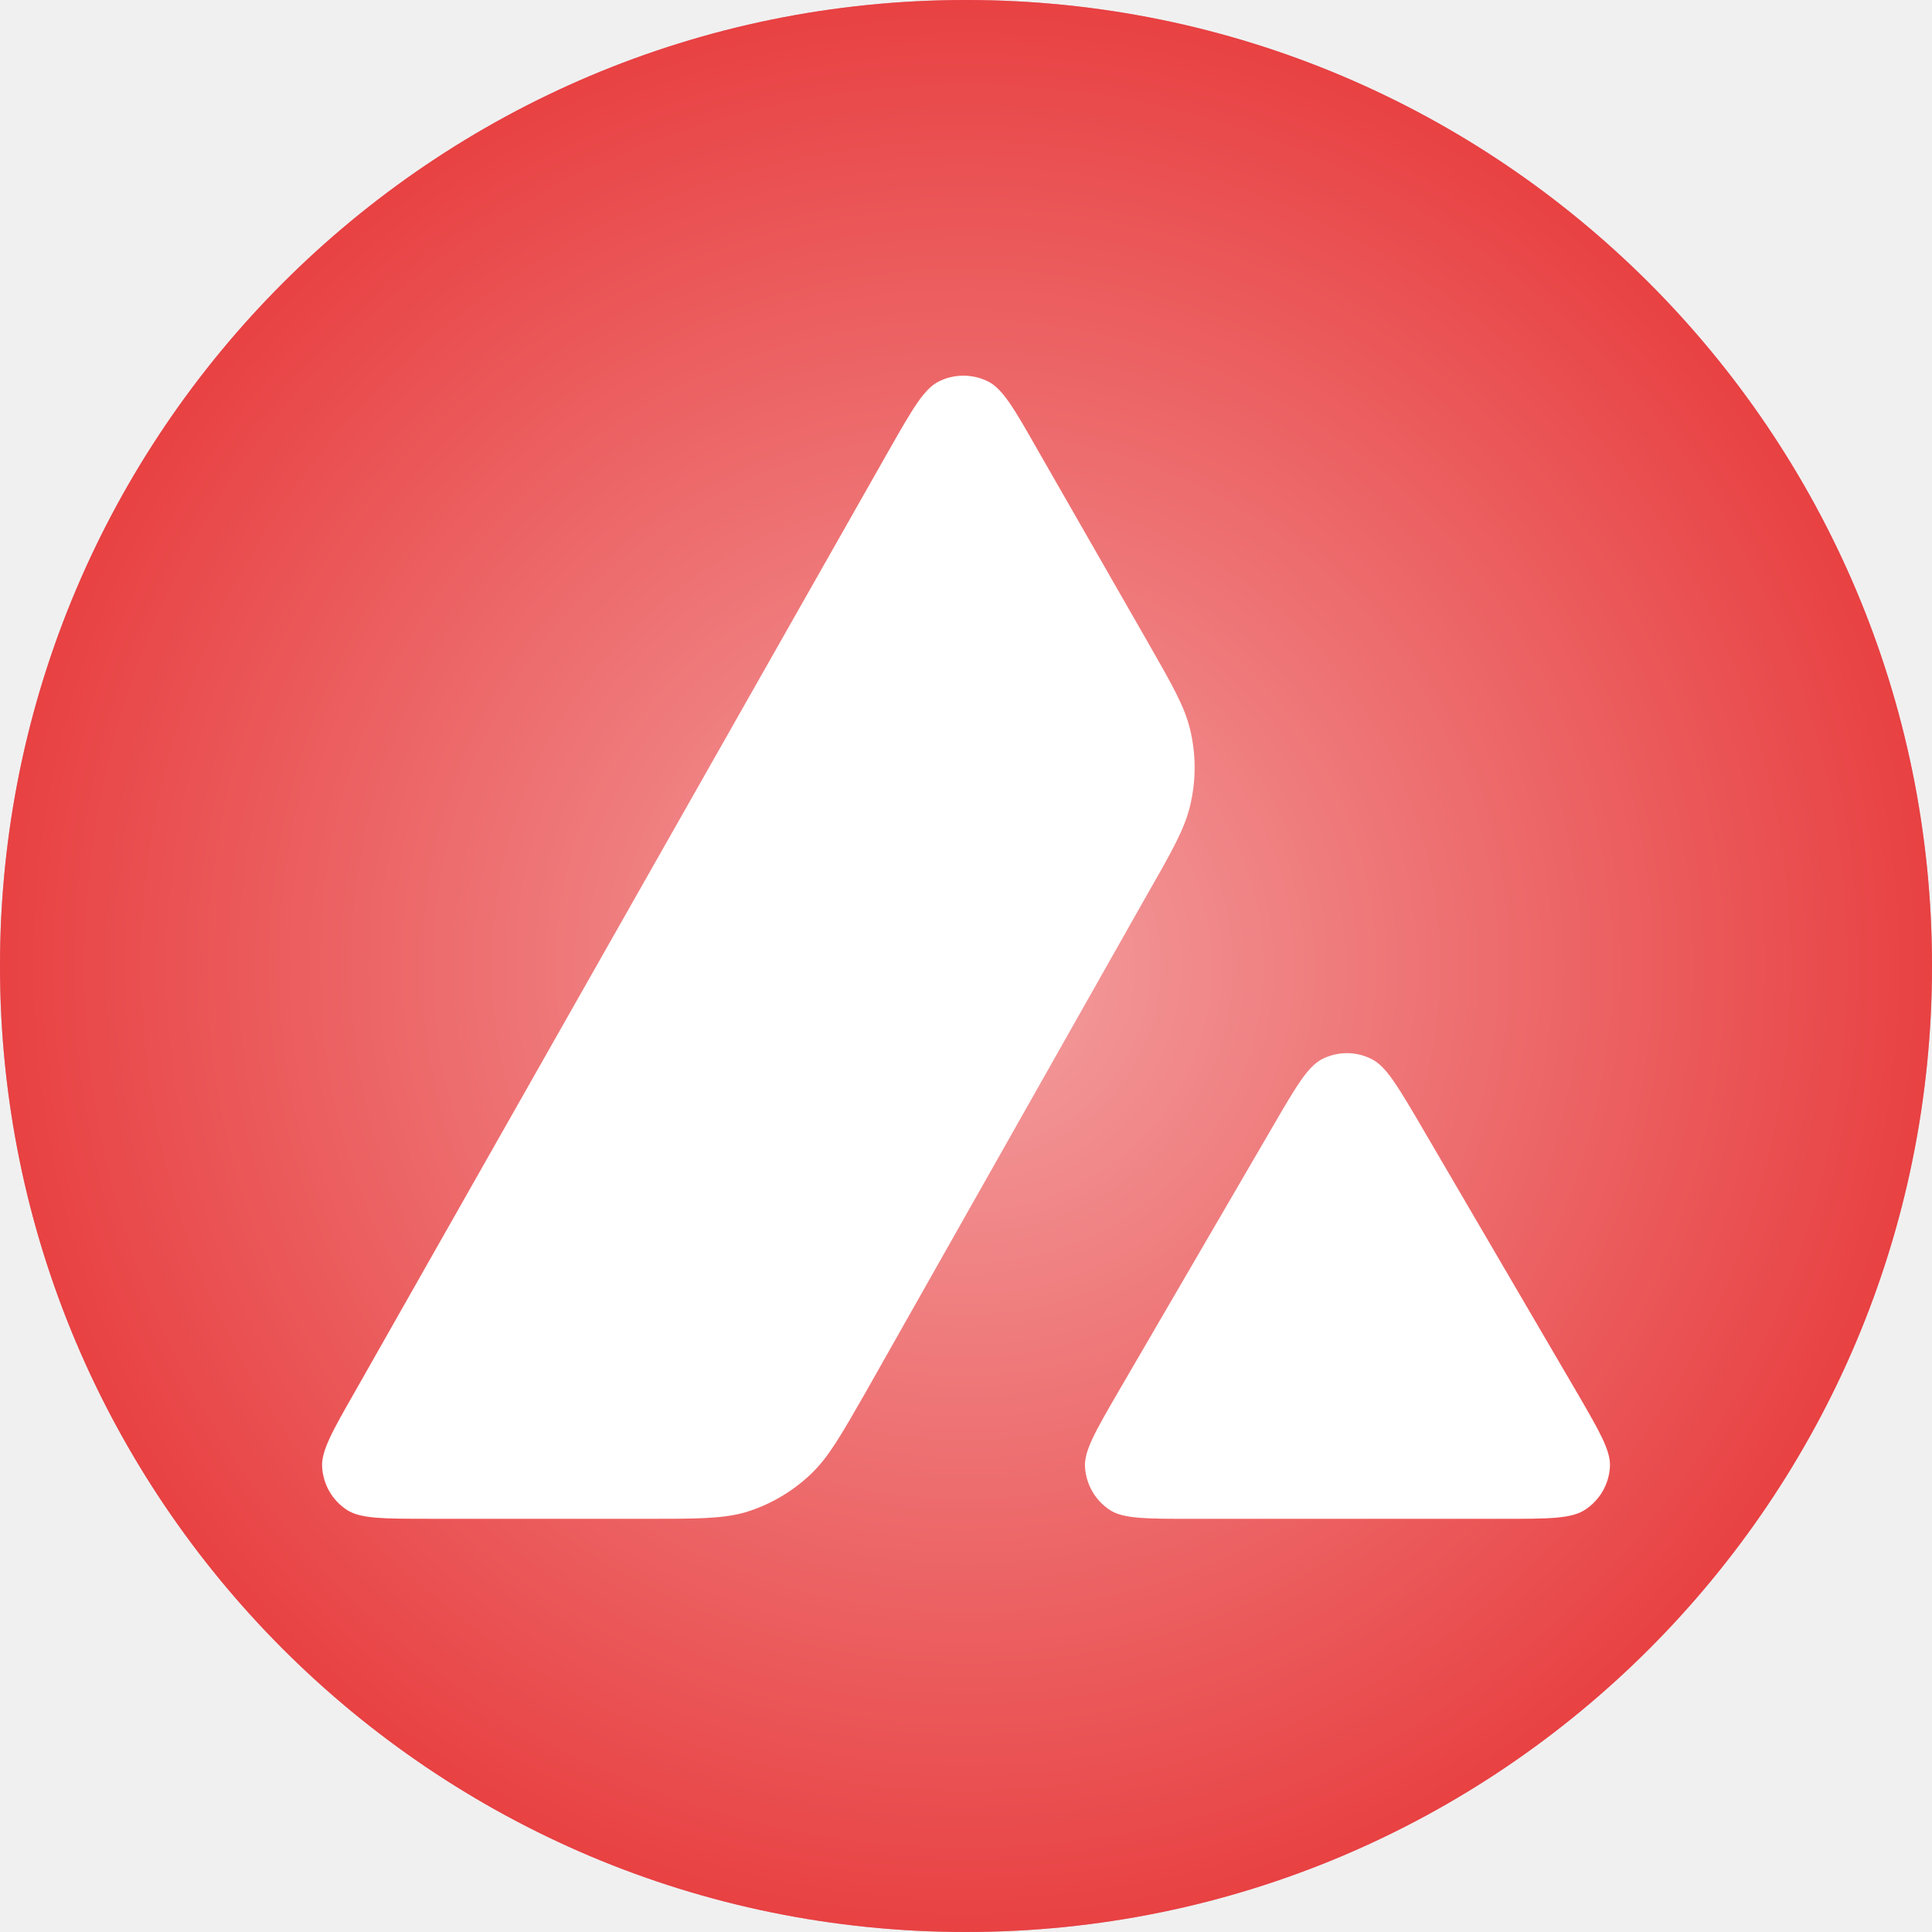
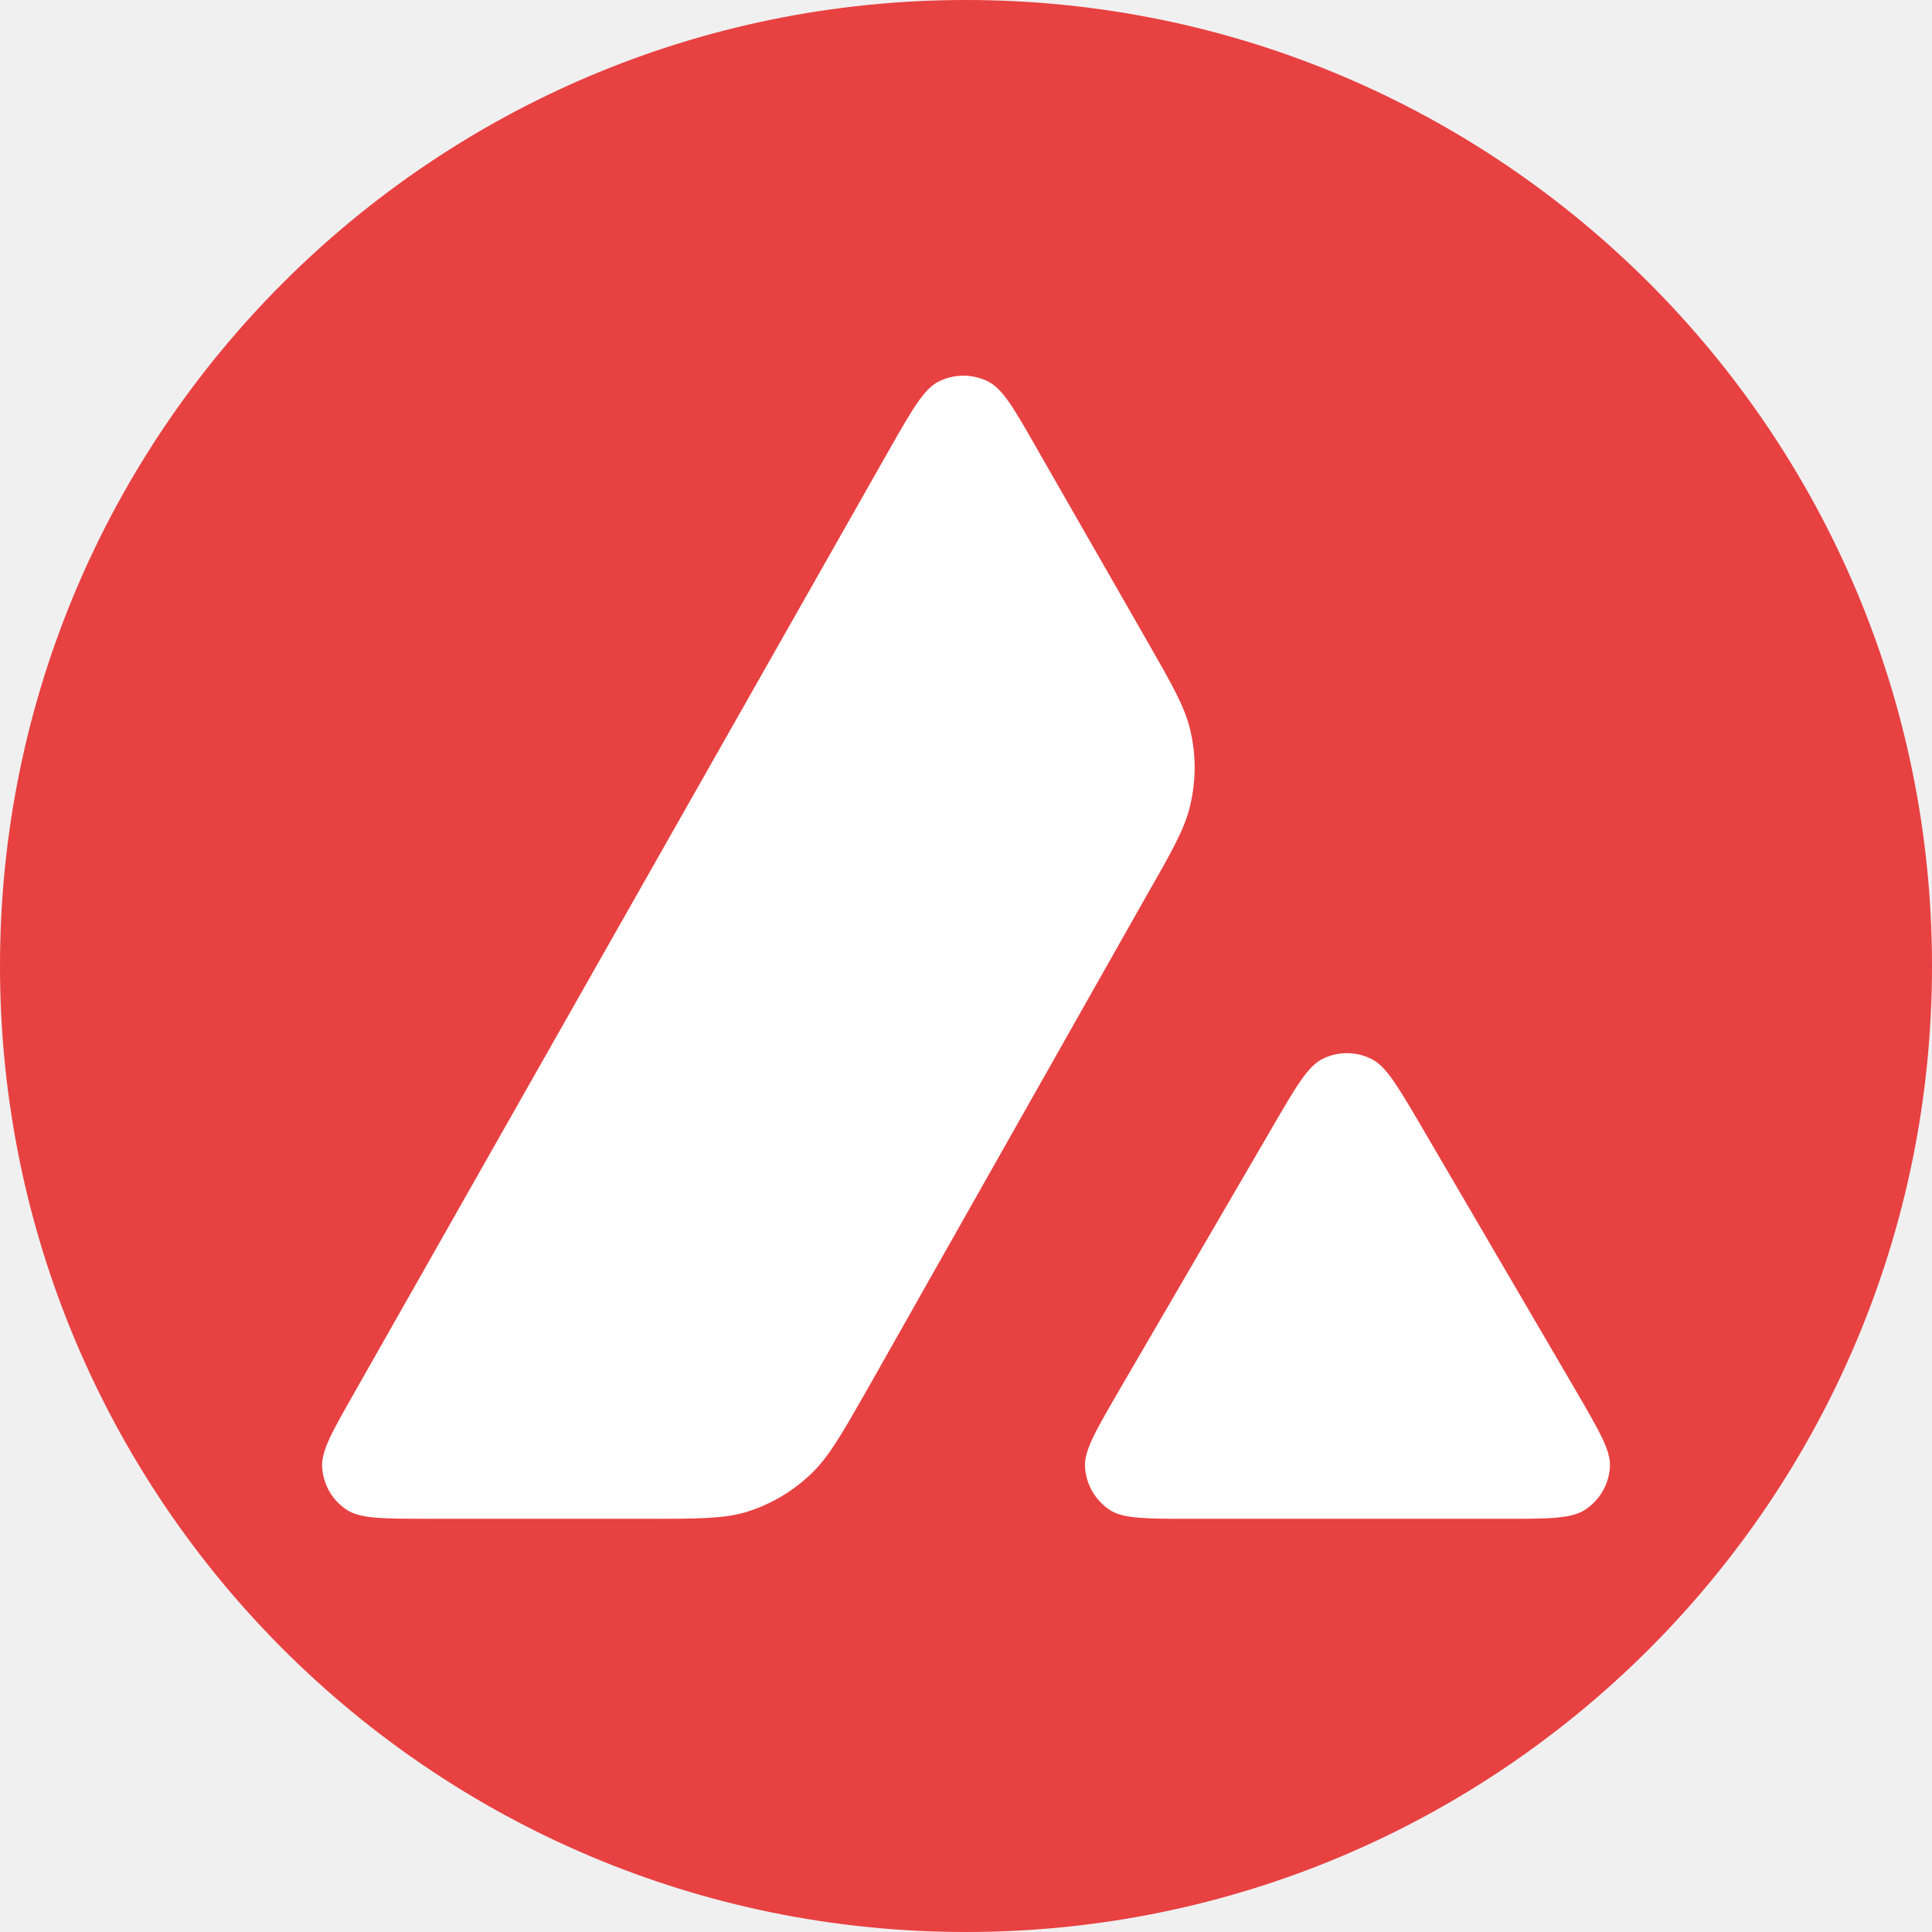
<svg xmlns="http://www.w3.org/2000/svg" width="36" height="36" viewBox="0 0 36 36" fill="none">
  <rect width="36" height="36" rx="50" fill="#E84142" />
-   <rect width="36" height="36" rx="50" fill="url(#a)" fill-opacity=".5" />
+   <rect width="36" height="36" rx="50" fill="url(#E84142)" fill-opacity=".5" />
  <path d="M7.988 28.301h4.035c.95 0 1.425 0 1.85-.117a3.047 3.047 0 0 0 1.24-.72c.325-.31.558-.718 1.019-1.524l.014-.025 5.233-9.252c.465-.812.695-1.22.797-1.65a3.032 3.032 0 0 0 0-1.42c-.101-.425-.333-.831-.791-1.631l-.01-.018-2.049-3.576c-.424-.746-.639-1.119-.91-1.257a1.028 1.028 0 0 0-.929 0c-.27.138-.485.51-.91 1.257L6.615 25.93c-.42.735-.629 1.103-.613 1.404.02.328.189.624.465.803.255.163.674.163 1.522.163Zm20.009 0h-5.783c-.853 0-1.282 0-1.532-.163a1.035 1.035 0 0 1-.465-.808c-.015-.298.196-.663.618-1.392l.01-.017 2.886-4.955c.424-.73.639-1.093.904-1.231.291-.148.634-.148.925 0 .264.134.47.481.876 1.169l.033.057 2.897 4.955.005.01.037.062c.401.692.606 1.046.591 1.338a1.022 1.022 0 0 1-.465.807c-.255.168-.684.168-1.537.168Z" fill="#fff" />
  <defs>
    <radialGradient id="a" cx="0" cy="0" r="1" gradientUnits="userSpaceOnUse" gradientTransform="matrix(0 18 -18 0 18 18)">
      <stop stop-color="#fff" />
      <stop offset="1" stop-color="#E84142" />
    </radialGradient>
  </defs>
</svg>
